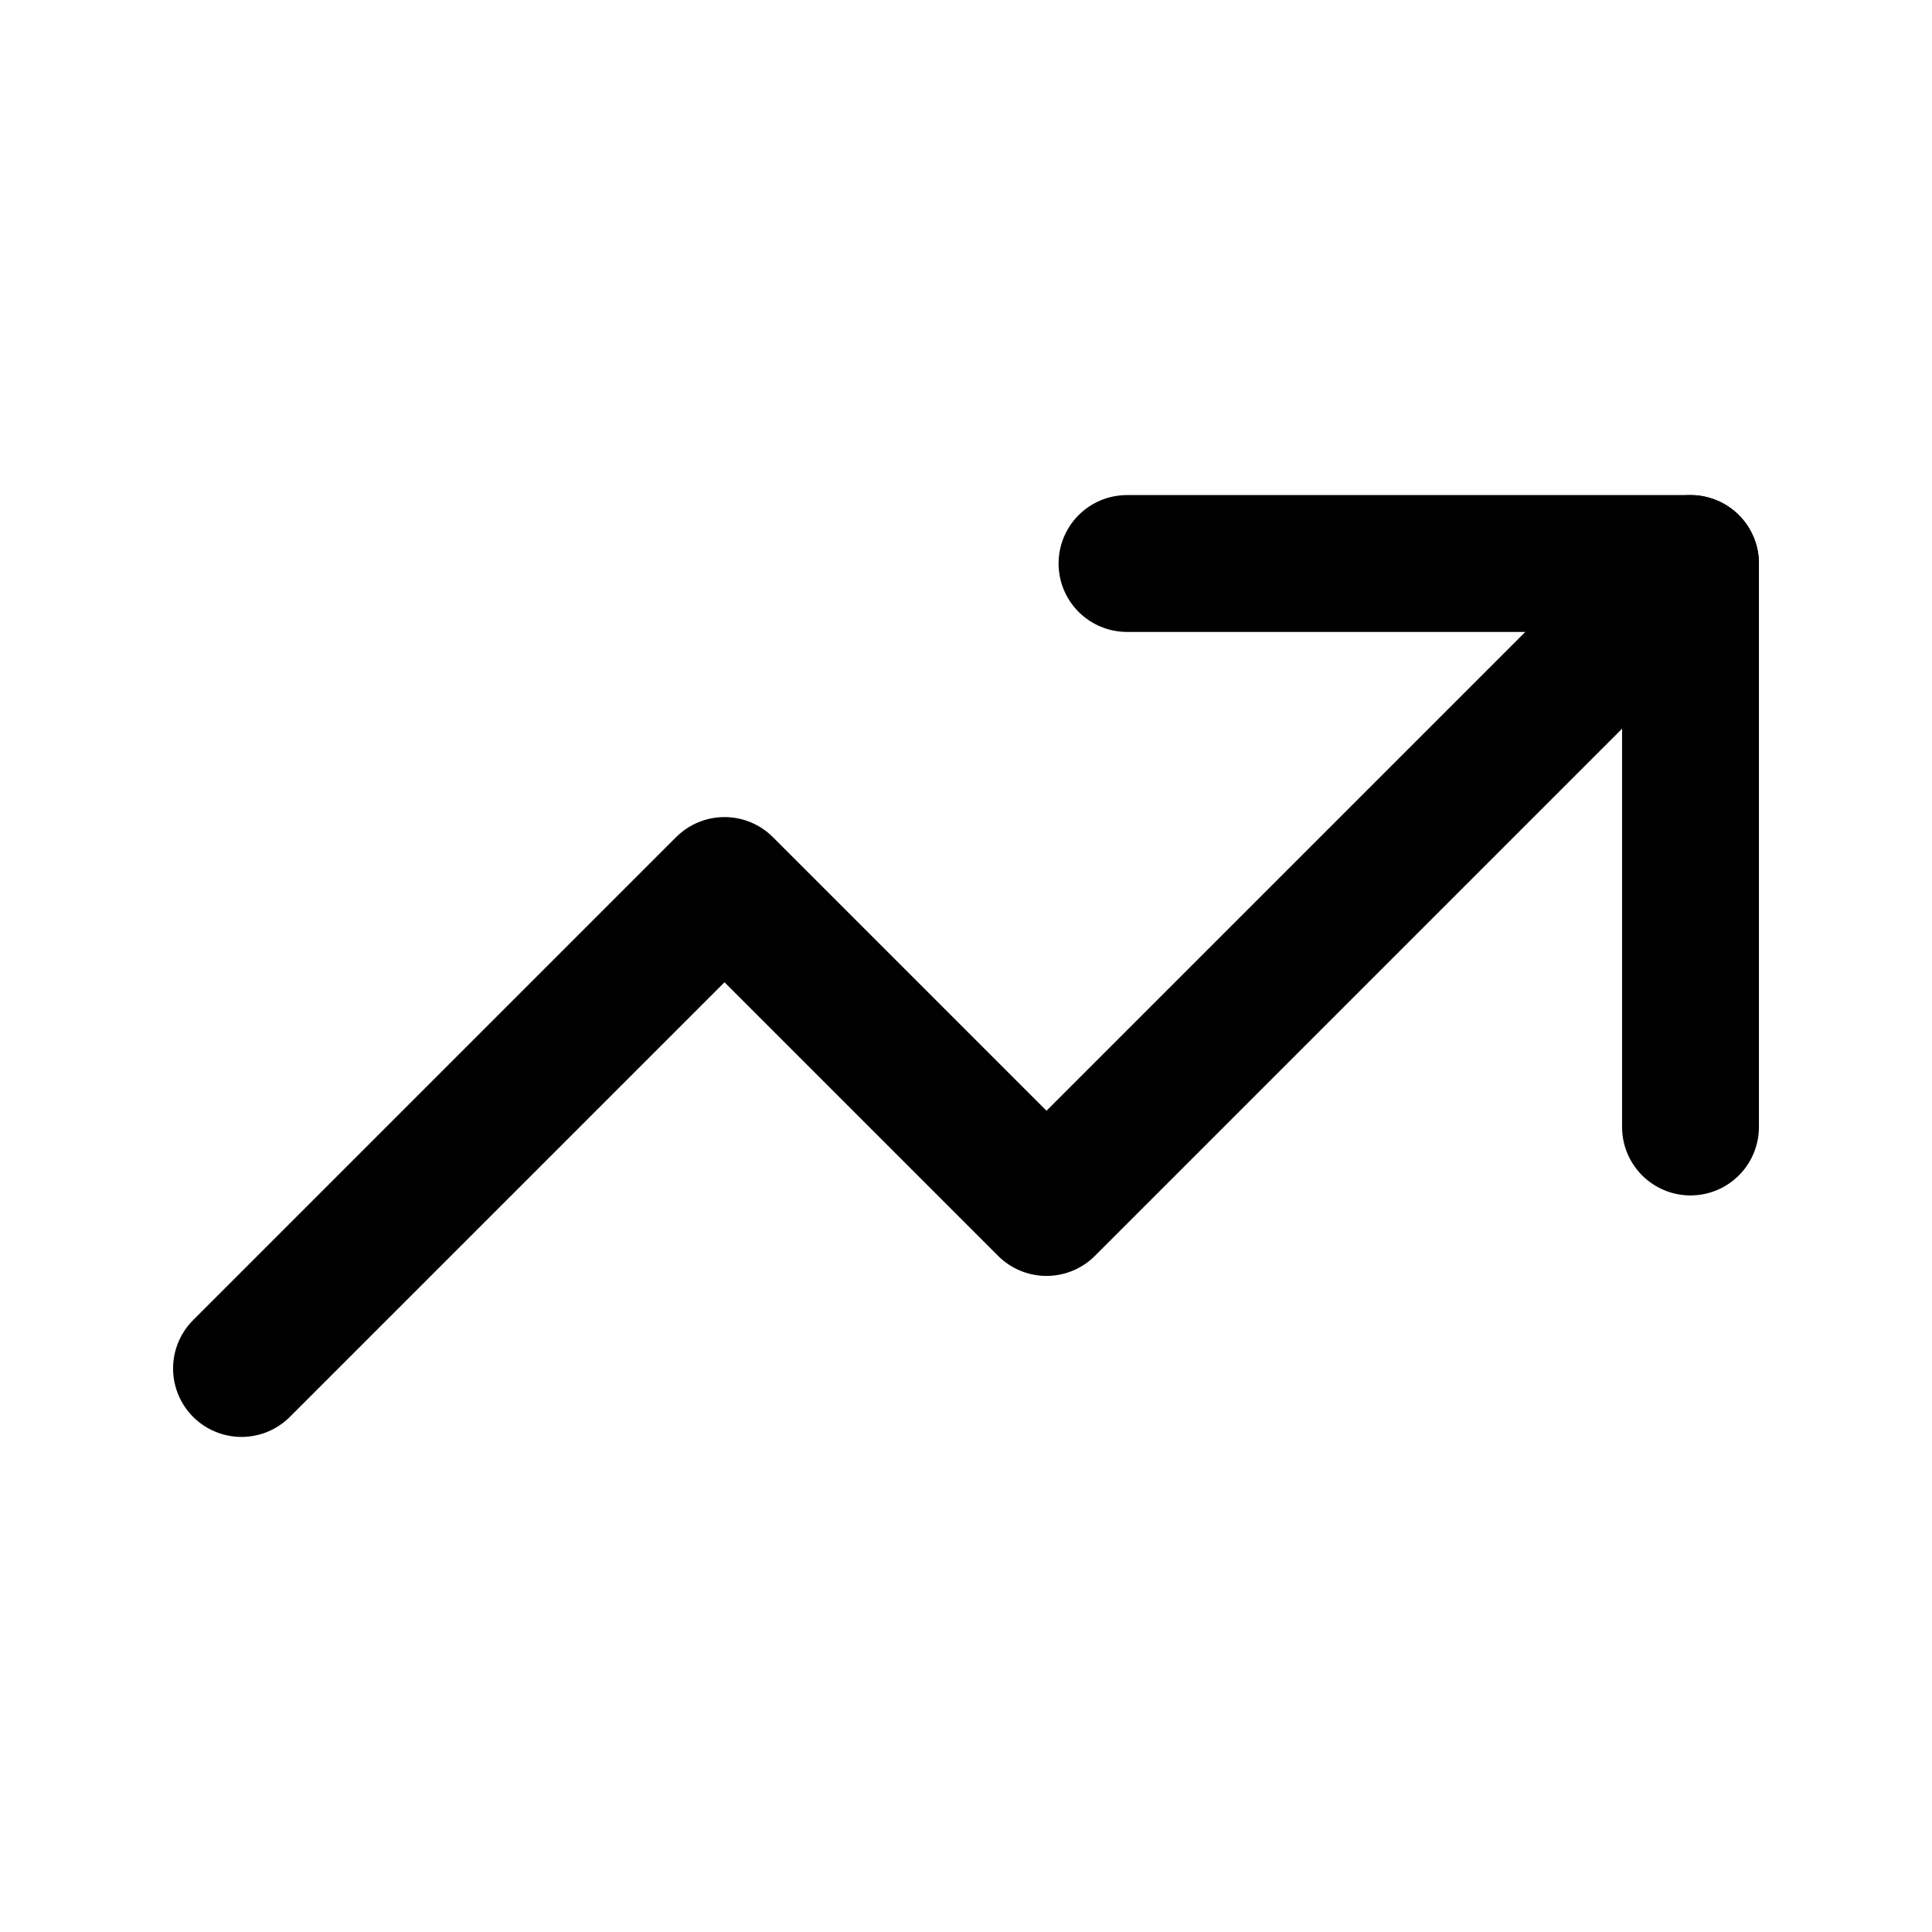
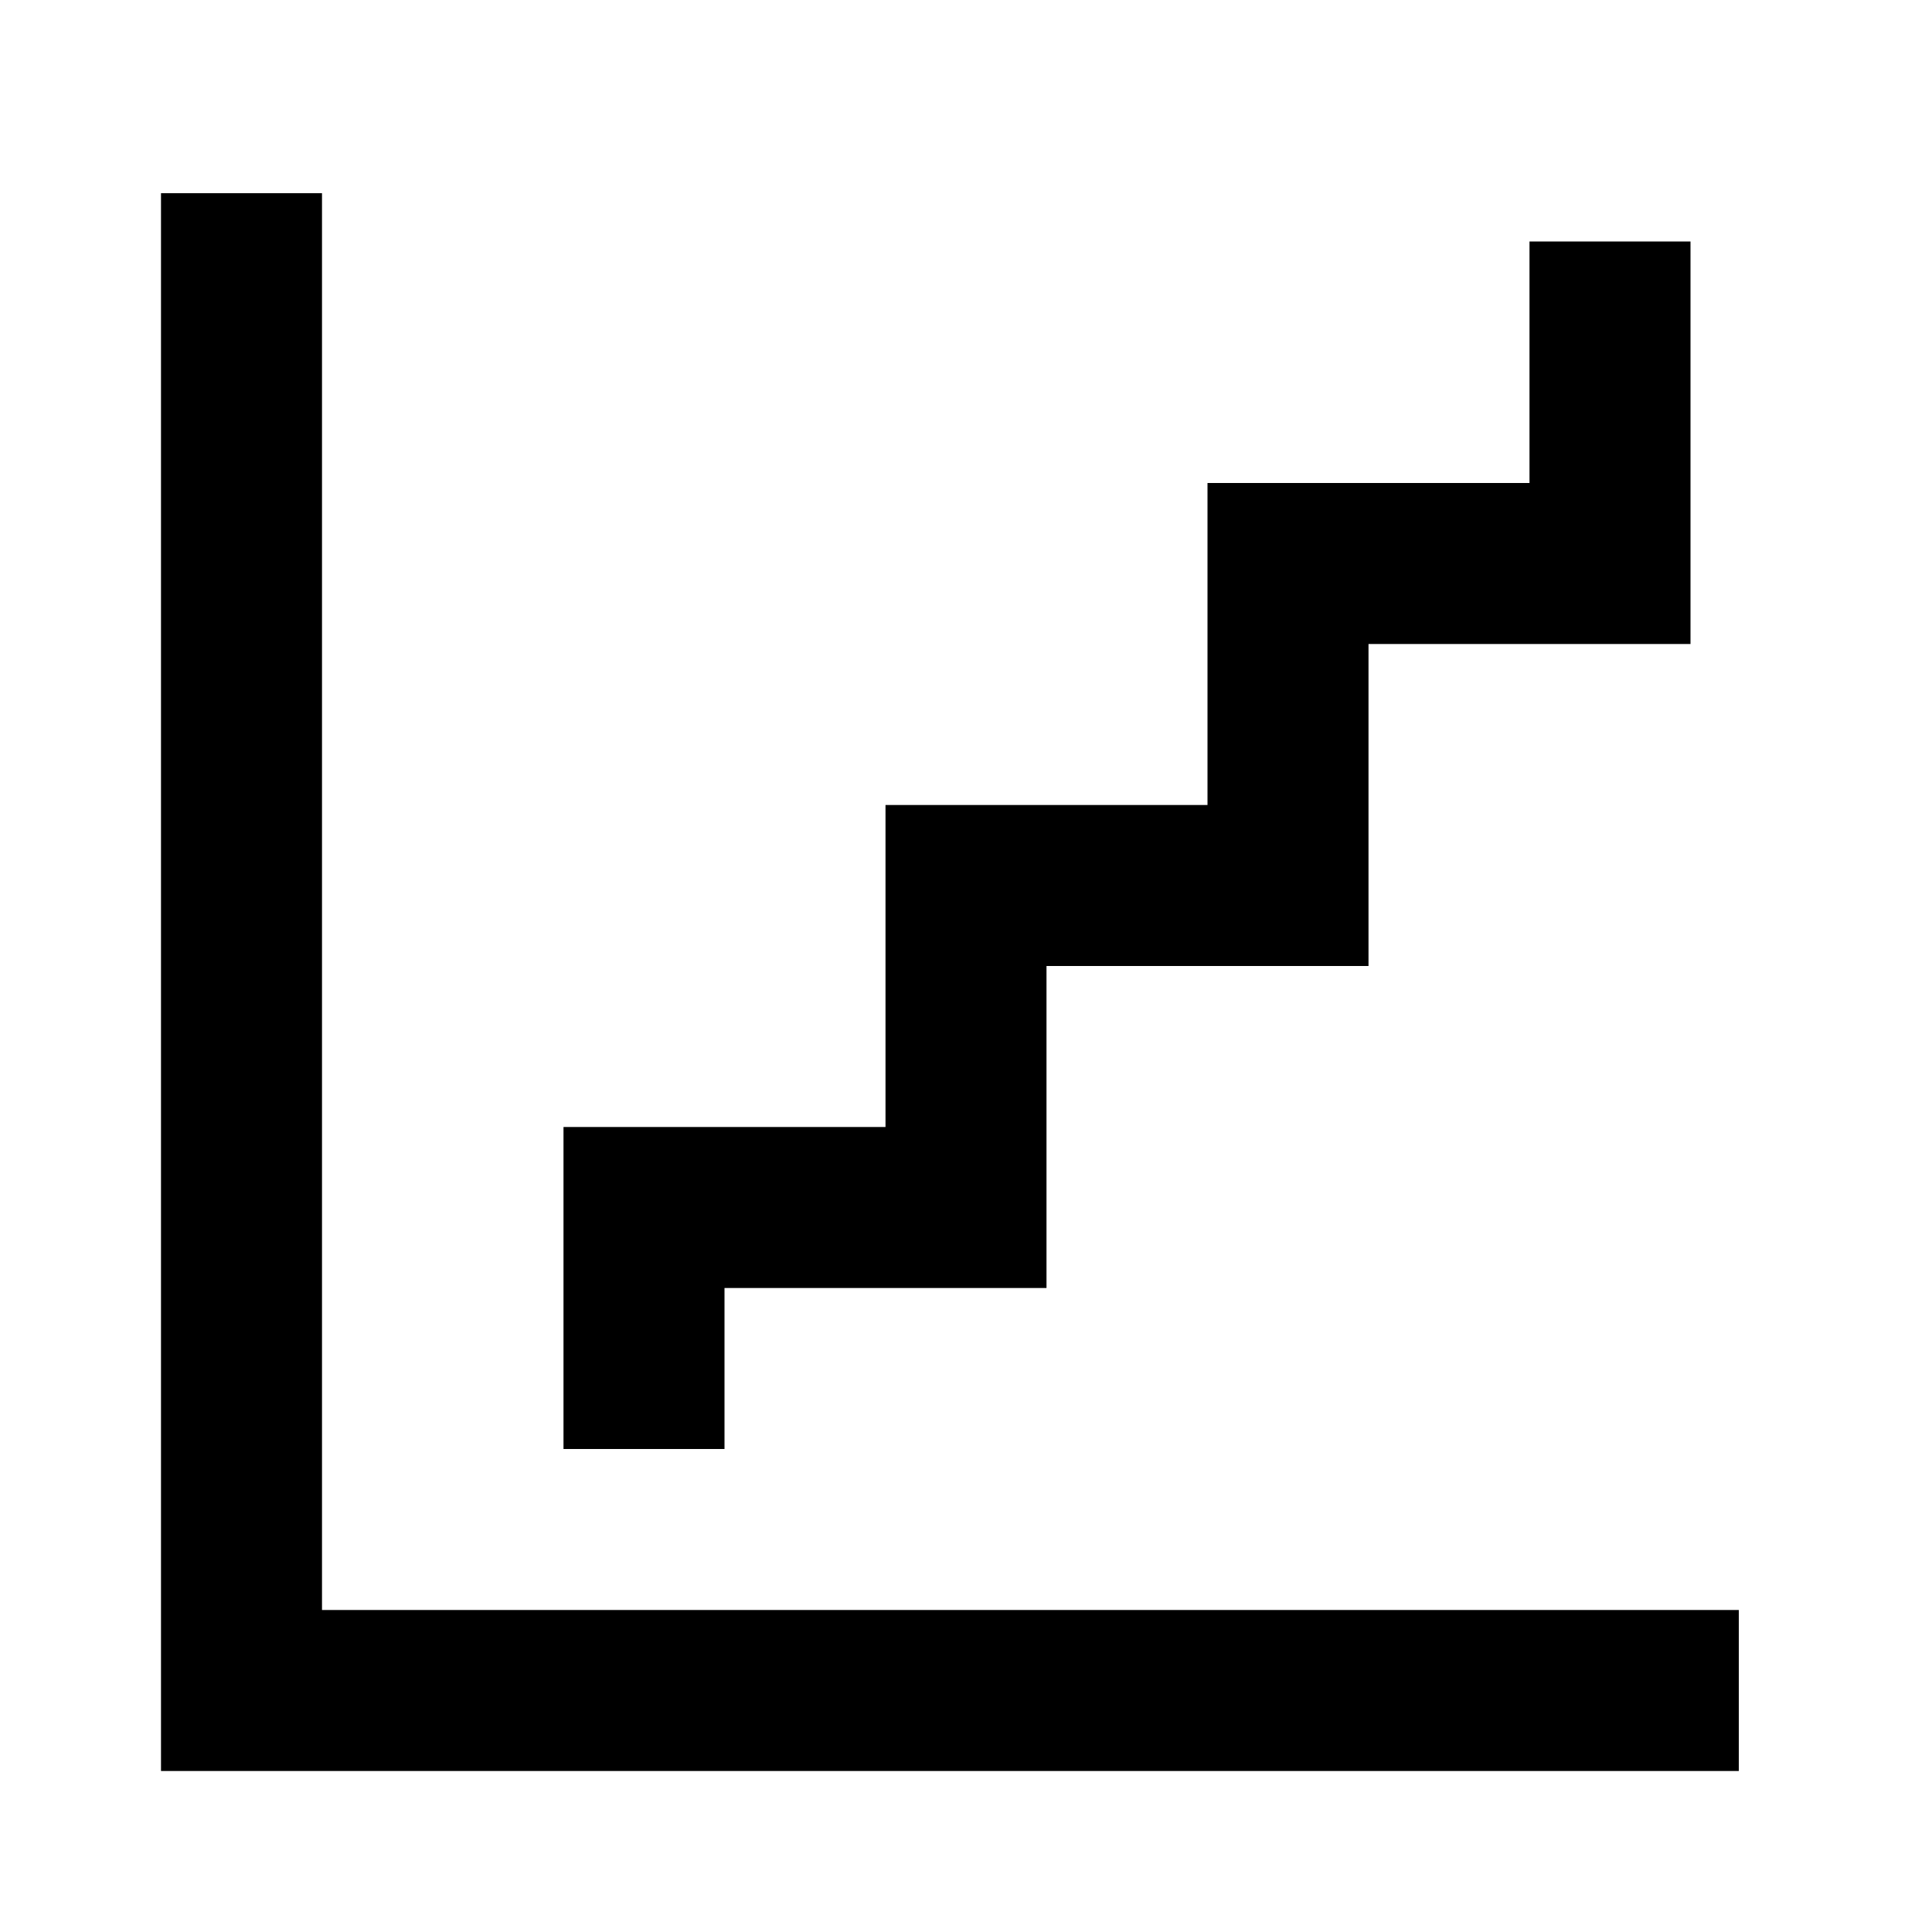
- <svg xmlns="http://www.w3.org/2000/svg" viewBox="0 0 24 24" fill="none" stroke="currentColor" stroke-width="1.7" stroke-linecap="round" stroke-linejoin="round">
-   <polyline points="3 17 9 11 13 15 21 7" />
-   <polyline points="14 7 21 7 21 14" />
+ <svg xmlns="http://www.w3.org/2000/svg" width="24" height="24" viewBox="0 0 24 24" fill="none">
+   <path d="M21.6 21H3V2.4" stroke="currentColor" stroke-width="2" stroke-miterlimit="10" />
+   <path d="M8 18V15H12V11H16V7H20V3" stroke="currentColor" stroke-width="2" />
</svg>
